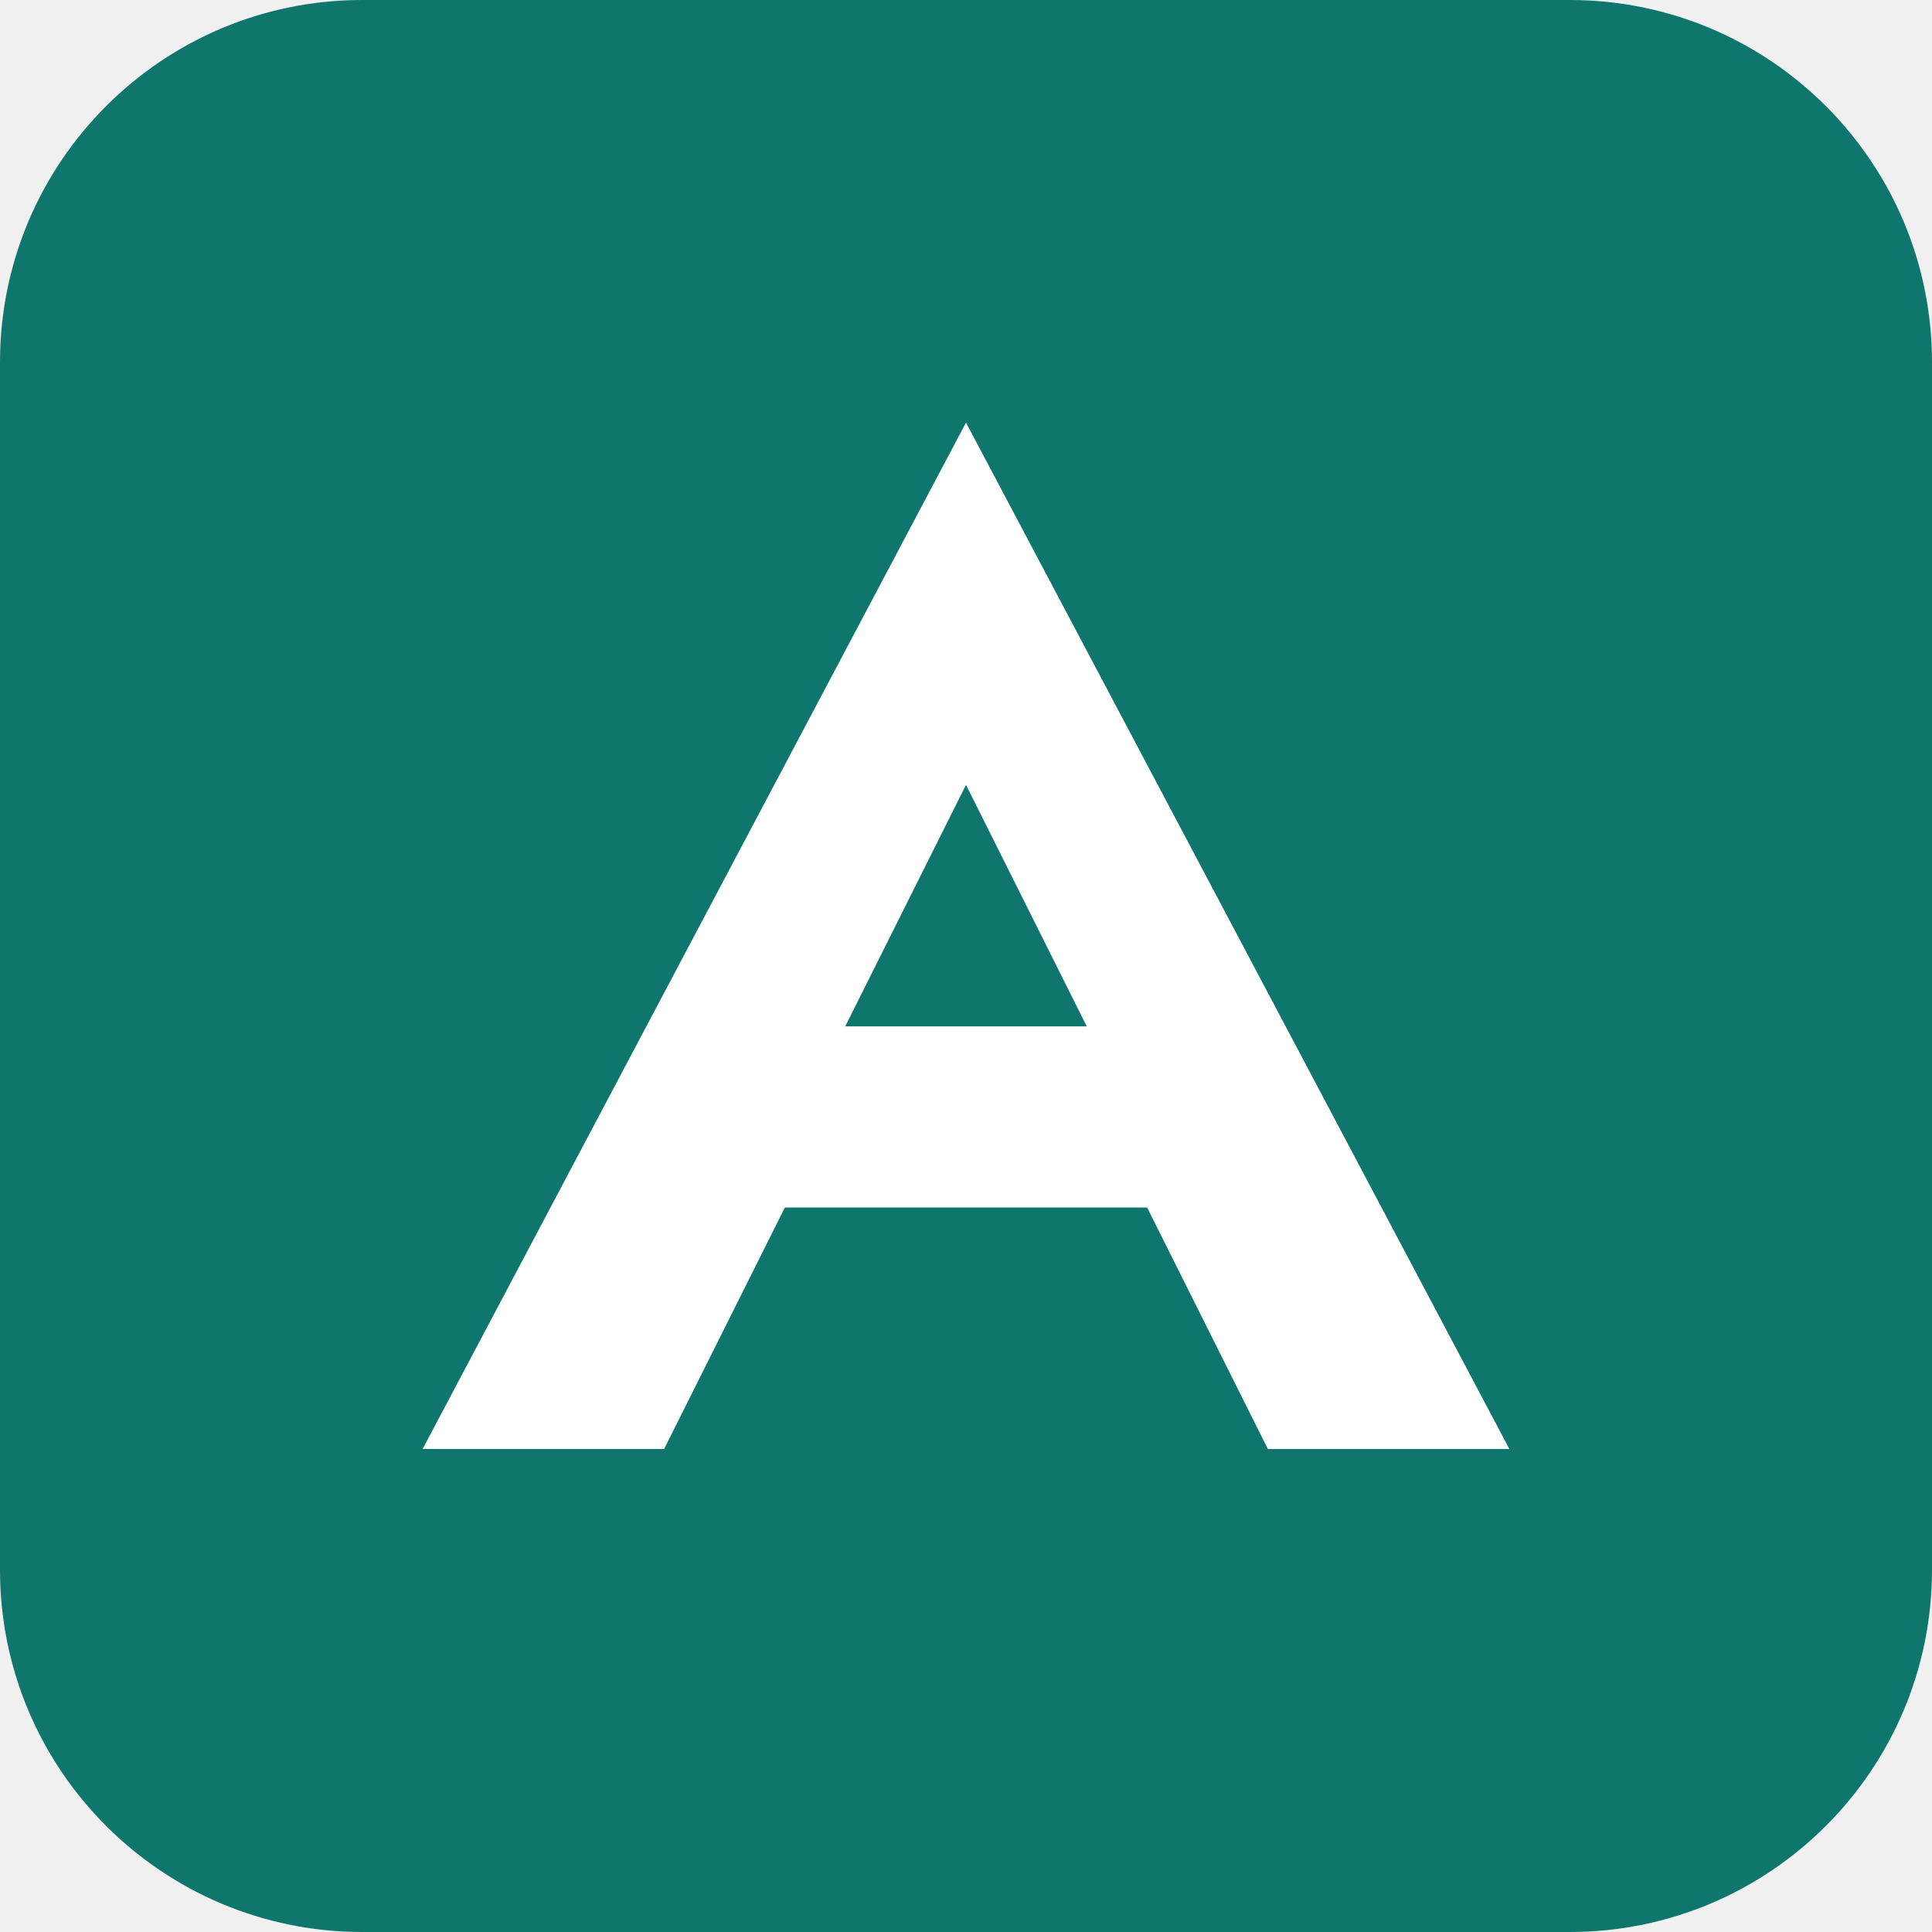
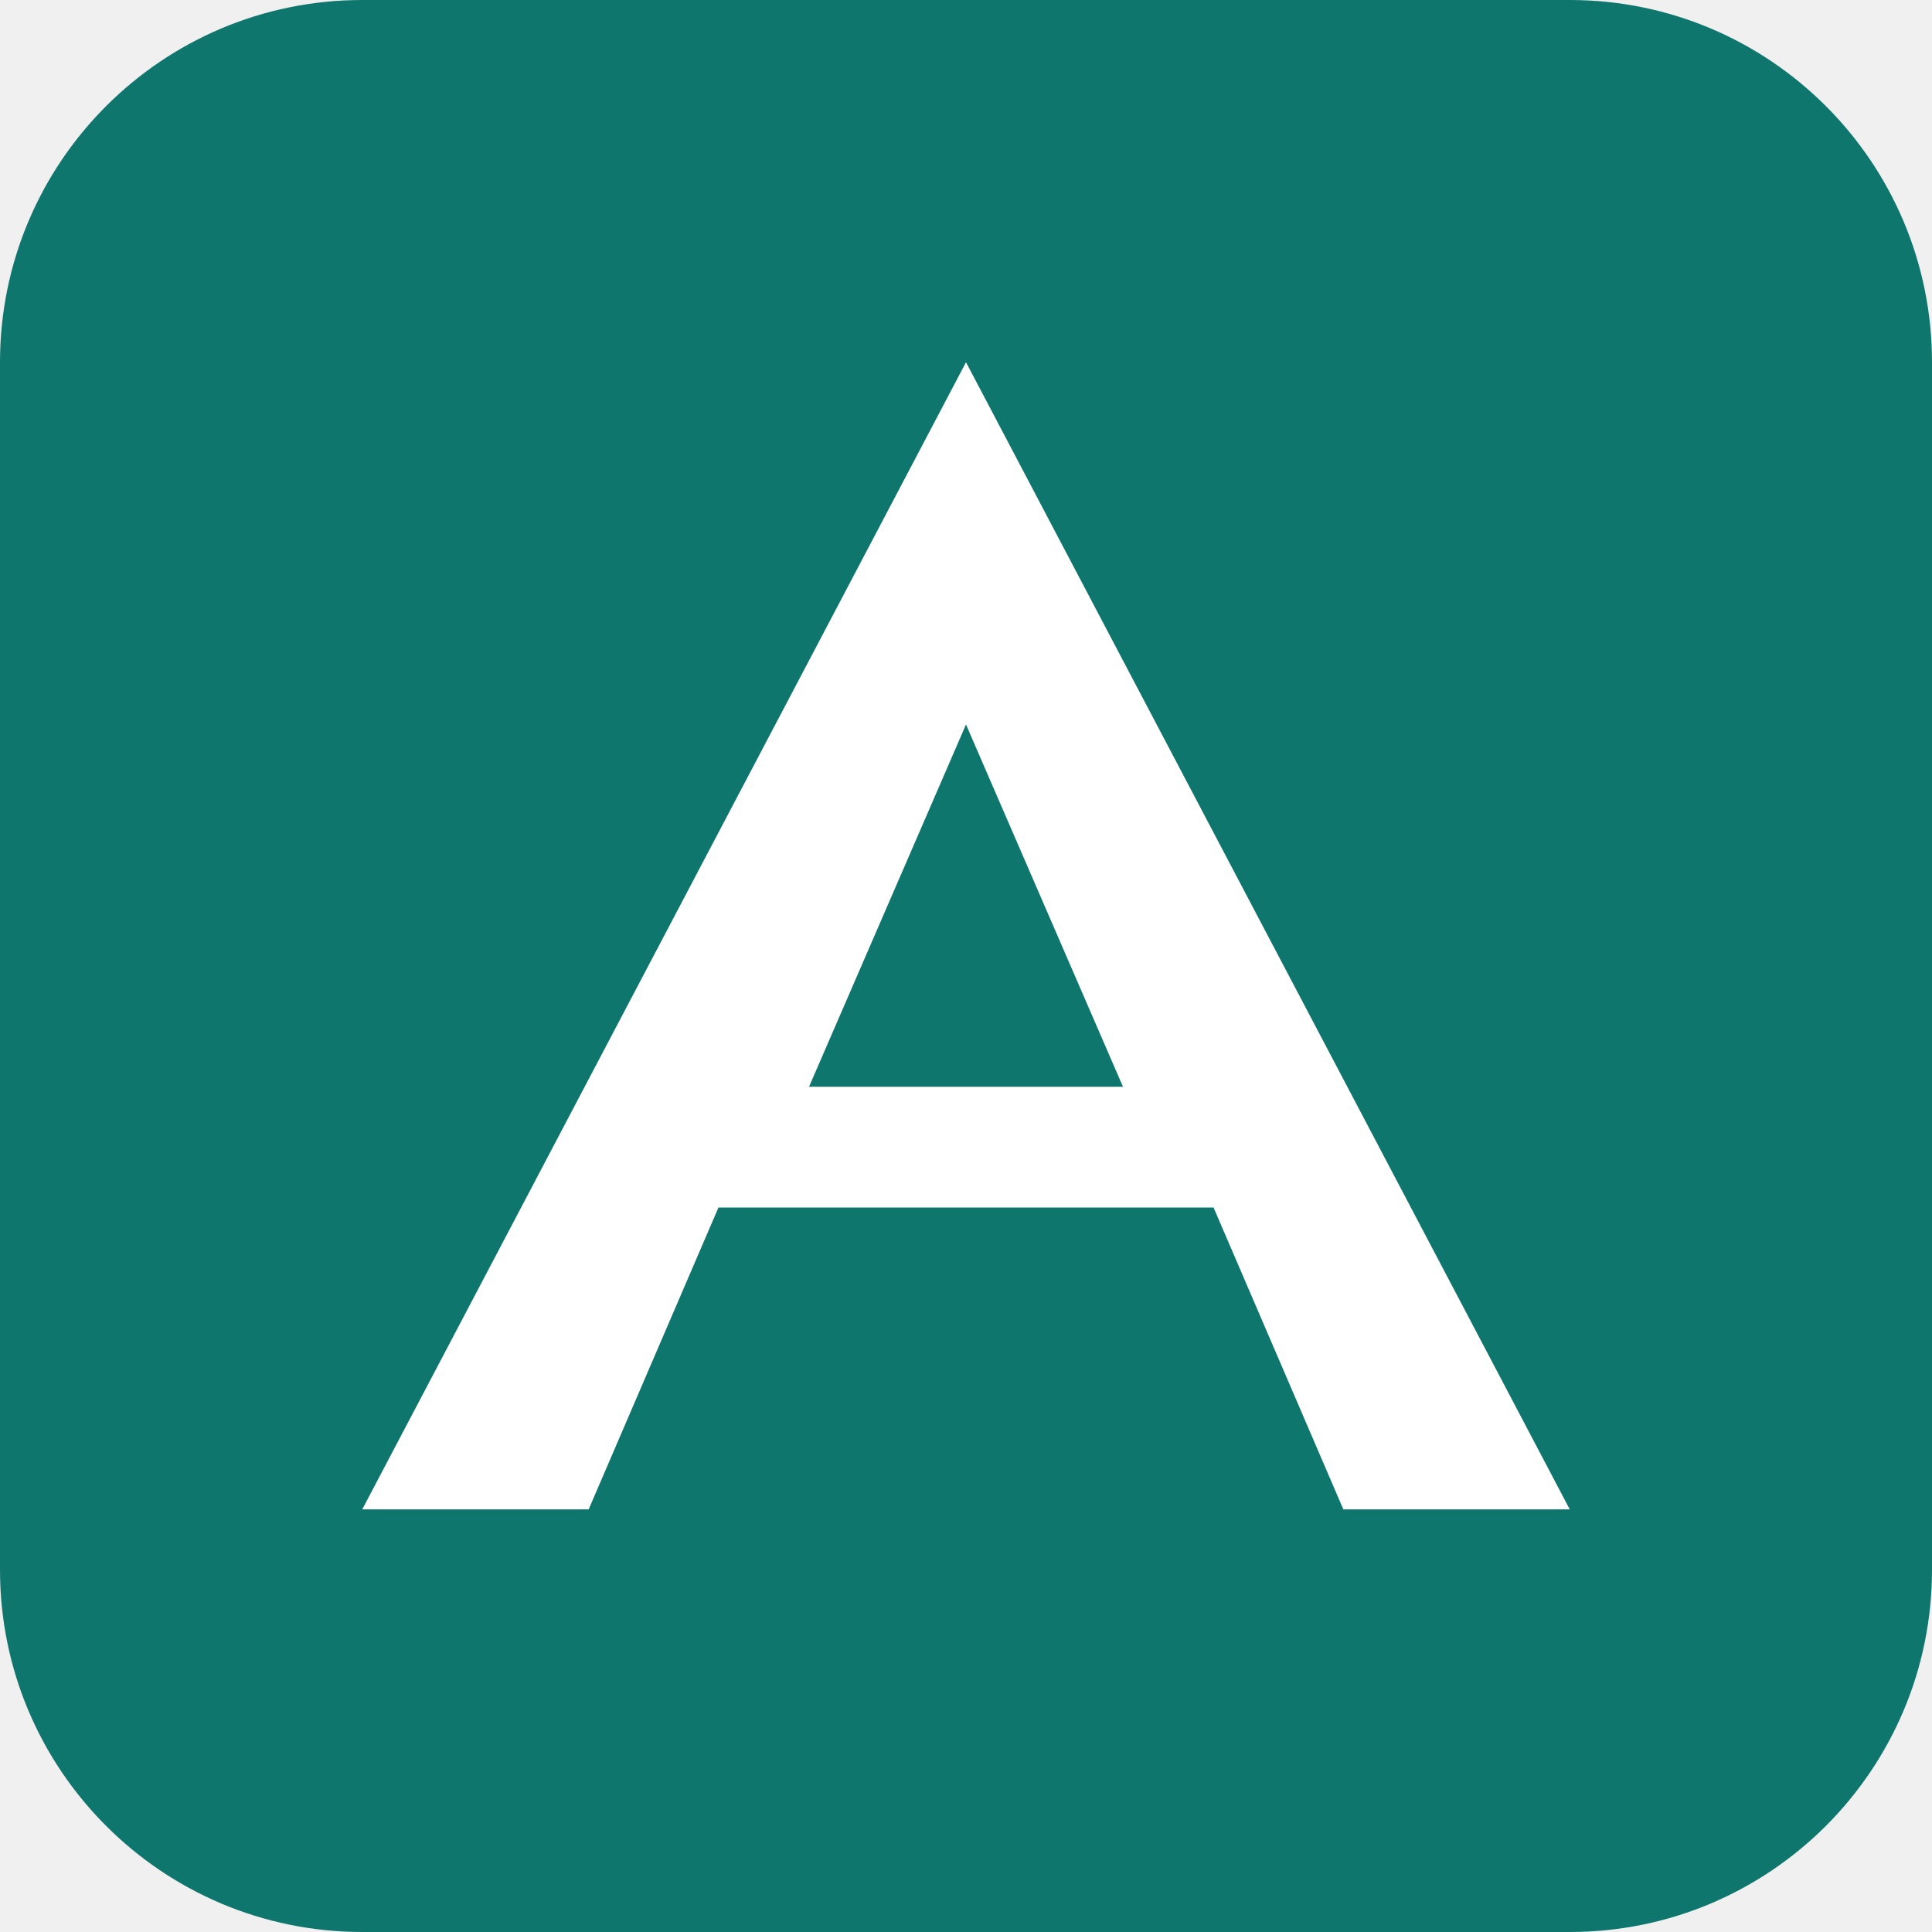
<svg xmlns="http://www.w3.org/2000/svg" viewBox="0 0 64 64" fill="none">
  <rect width="64" height="64" rx="12" fill="#0F766E" />
-   <path d="M32 14 L50 48 H42 L38 40 H26 L22 48 H14 L32 14ZM32 26 L28 34 H36 L32 26Z" fill="#FFFFFF" />
+   <path fill="#FFFFFF" d="M32 12 L52 50 H44.5 L40.2 40 H23.8 L19.5 50 H12 Z M32 24 L26.8 36 H37.2 Z" />
</svg>
